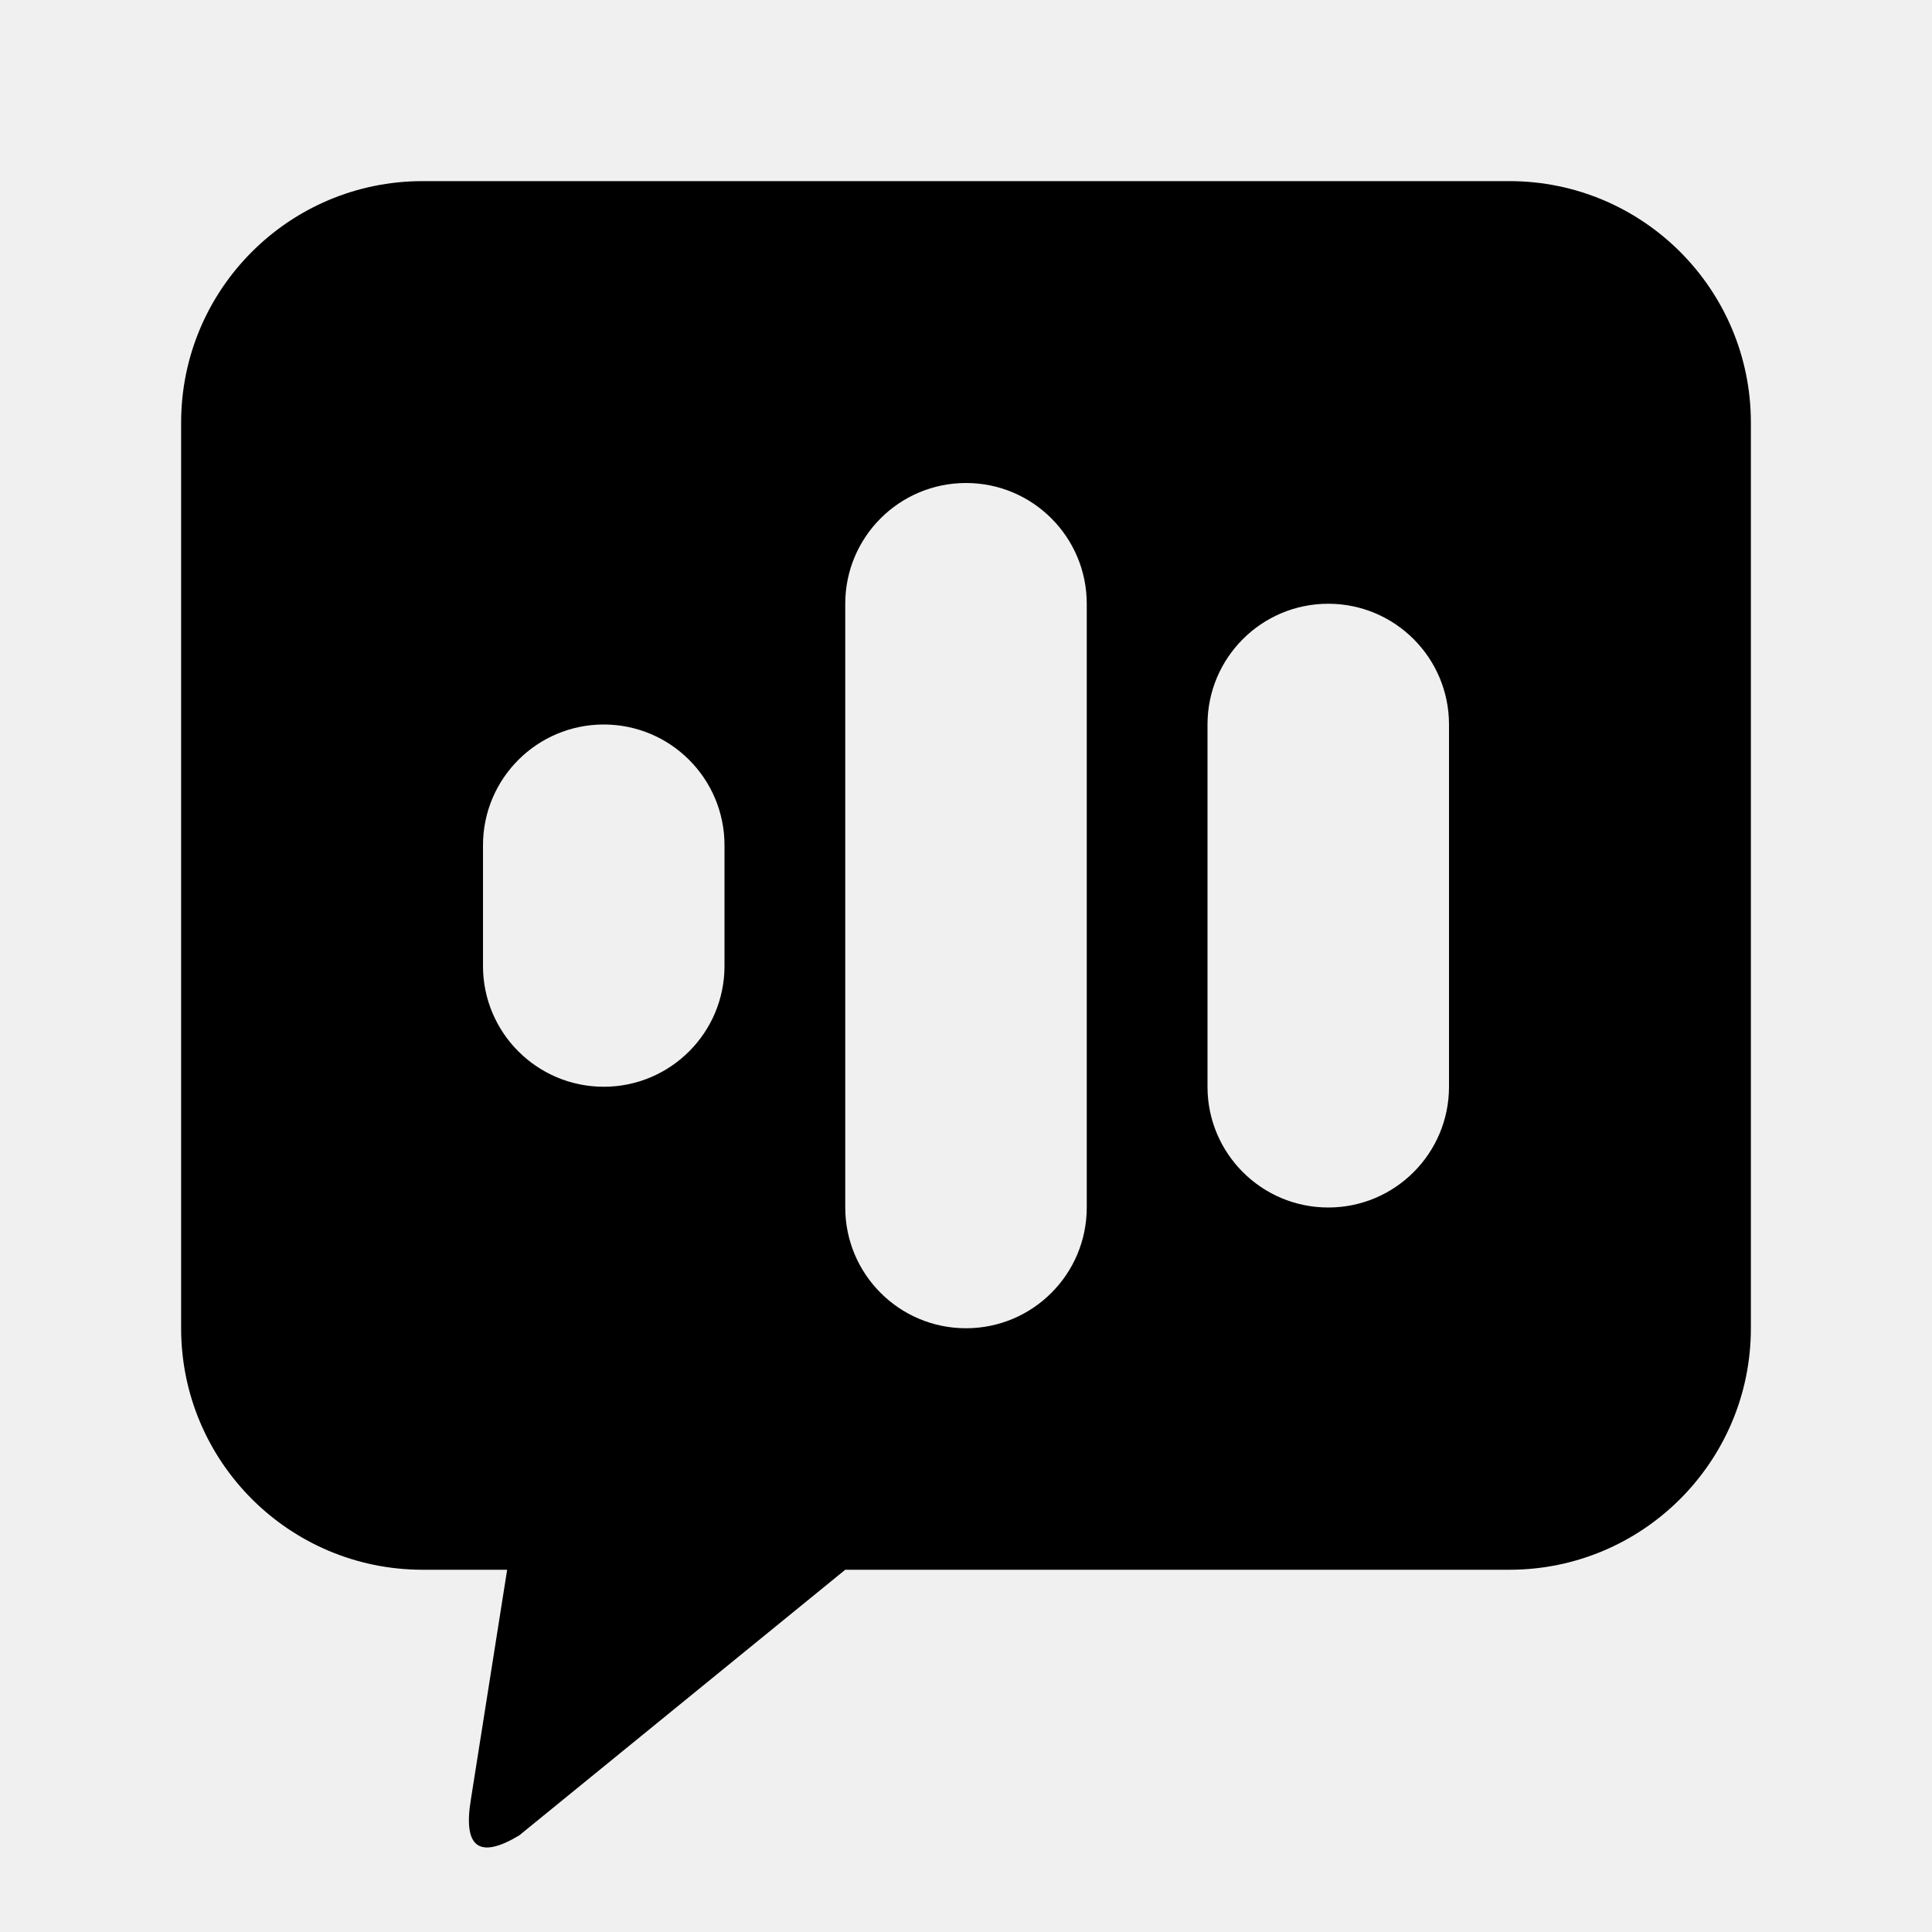
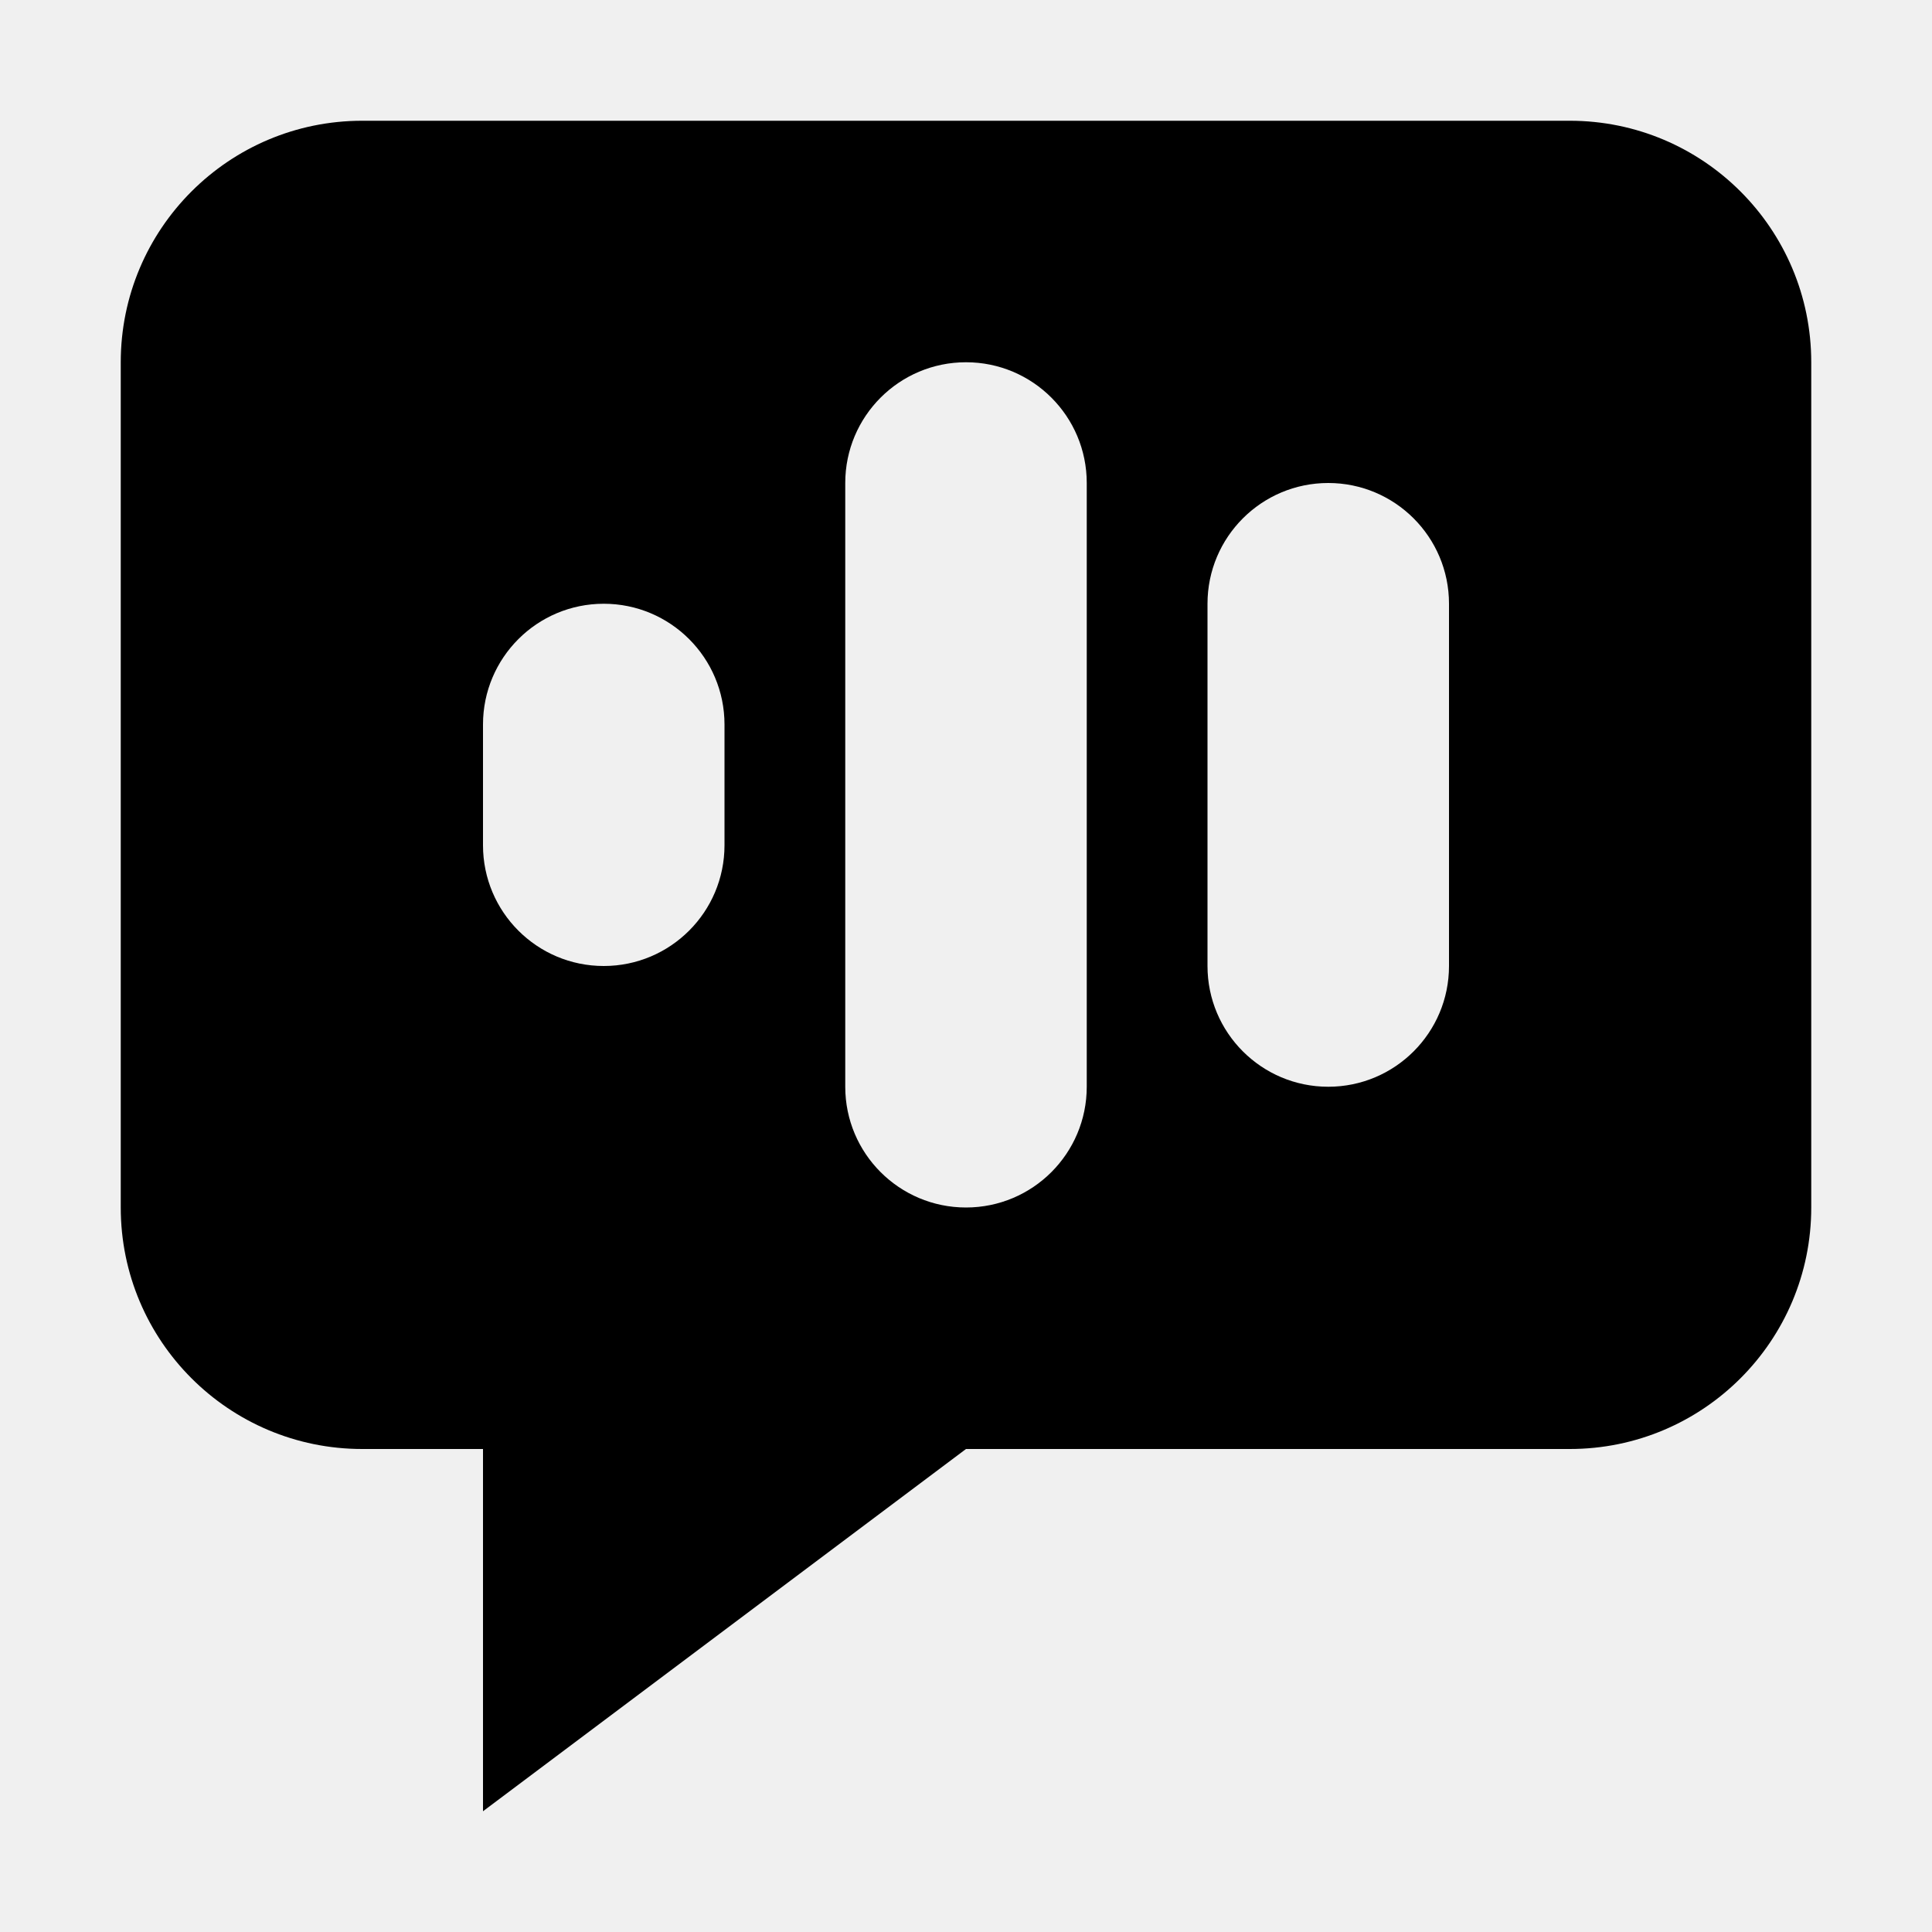
<svg xmlns="http://www.w3.org/2000/svg" viewBox="0 0 16 16">
  <defs>
    <mask id="m">
      <rect width="16" height="16" fill="#fff" />
      <g fill="#000">
-         <rect x="4" y="6" width="2" height="3" rx="1" />
-         <rect x="7" y="4" width="2" height="7" rx="1" />
-         <rect x="10" y="5" width="2" height="5" rx="1" />
+         <rect x="4" y="5" width="2" height="3" rx="1" />
+         <rect x="7" y="3" width="2" height="7" rx="1" />
+         <rect x="10" y="4" width="2" height="5" rx="1" />
      </g>
    </mask>
  </defs>
-   <path mask="url(#m)" d="M3.5 1.5 H12.5 A2 2 0 0 1 14.5 3.5 V11 A2 2 0 0 1 12.5 13 H7 L4.3 15.2 Q3.8 15.5 3.9 14.9 L4.2 13 H3.5 A2 2 0 0 1 1.5 11 V3.5 A2 2 0 0 1 3.5 1.5 Z" fill="#000" />
+   <path mask="url(#m)" d="M3 1 H13 A2 2 0 0 1 15 3 V10 A2 2 0 0 1 13 12 H8 L4 15 V12 H3 A2 2 0 0 1 1 10 V3 A2 2 0 0 1 3 1 Z" fill="#000" />
</svg>
